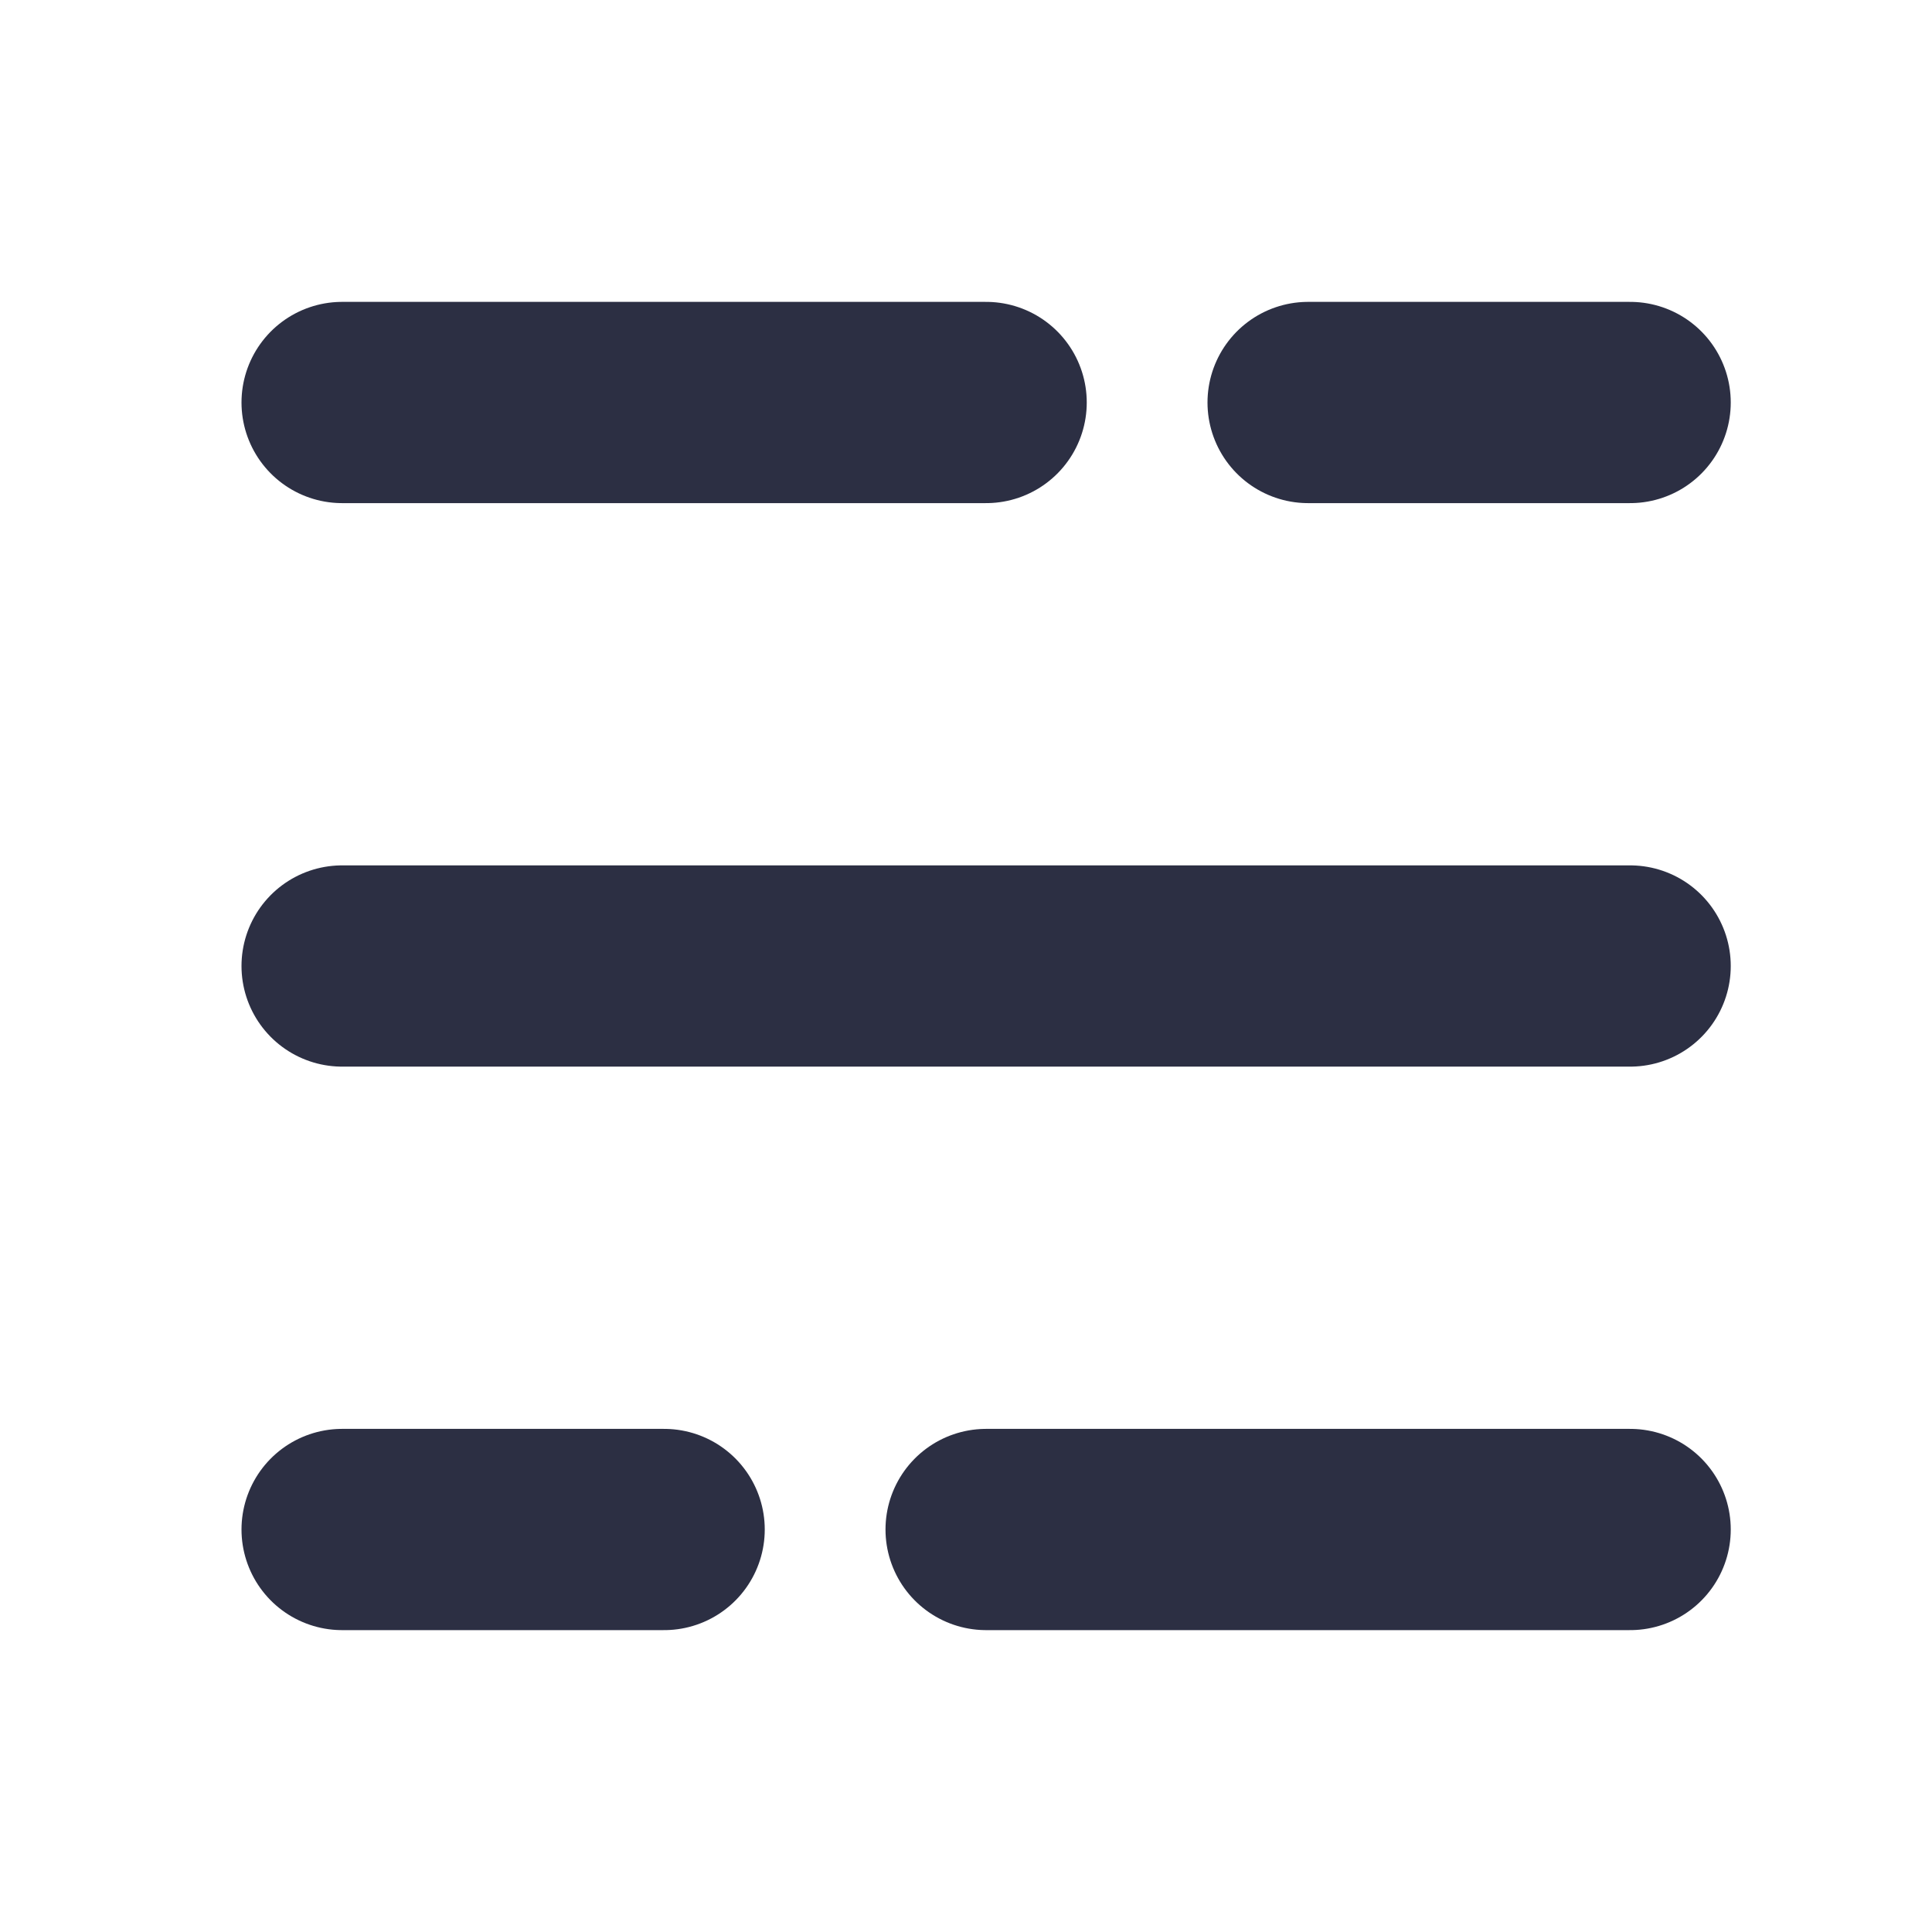
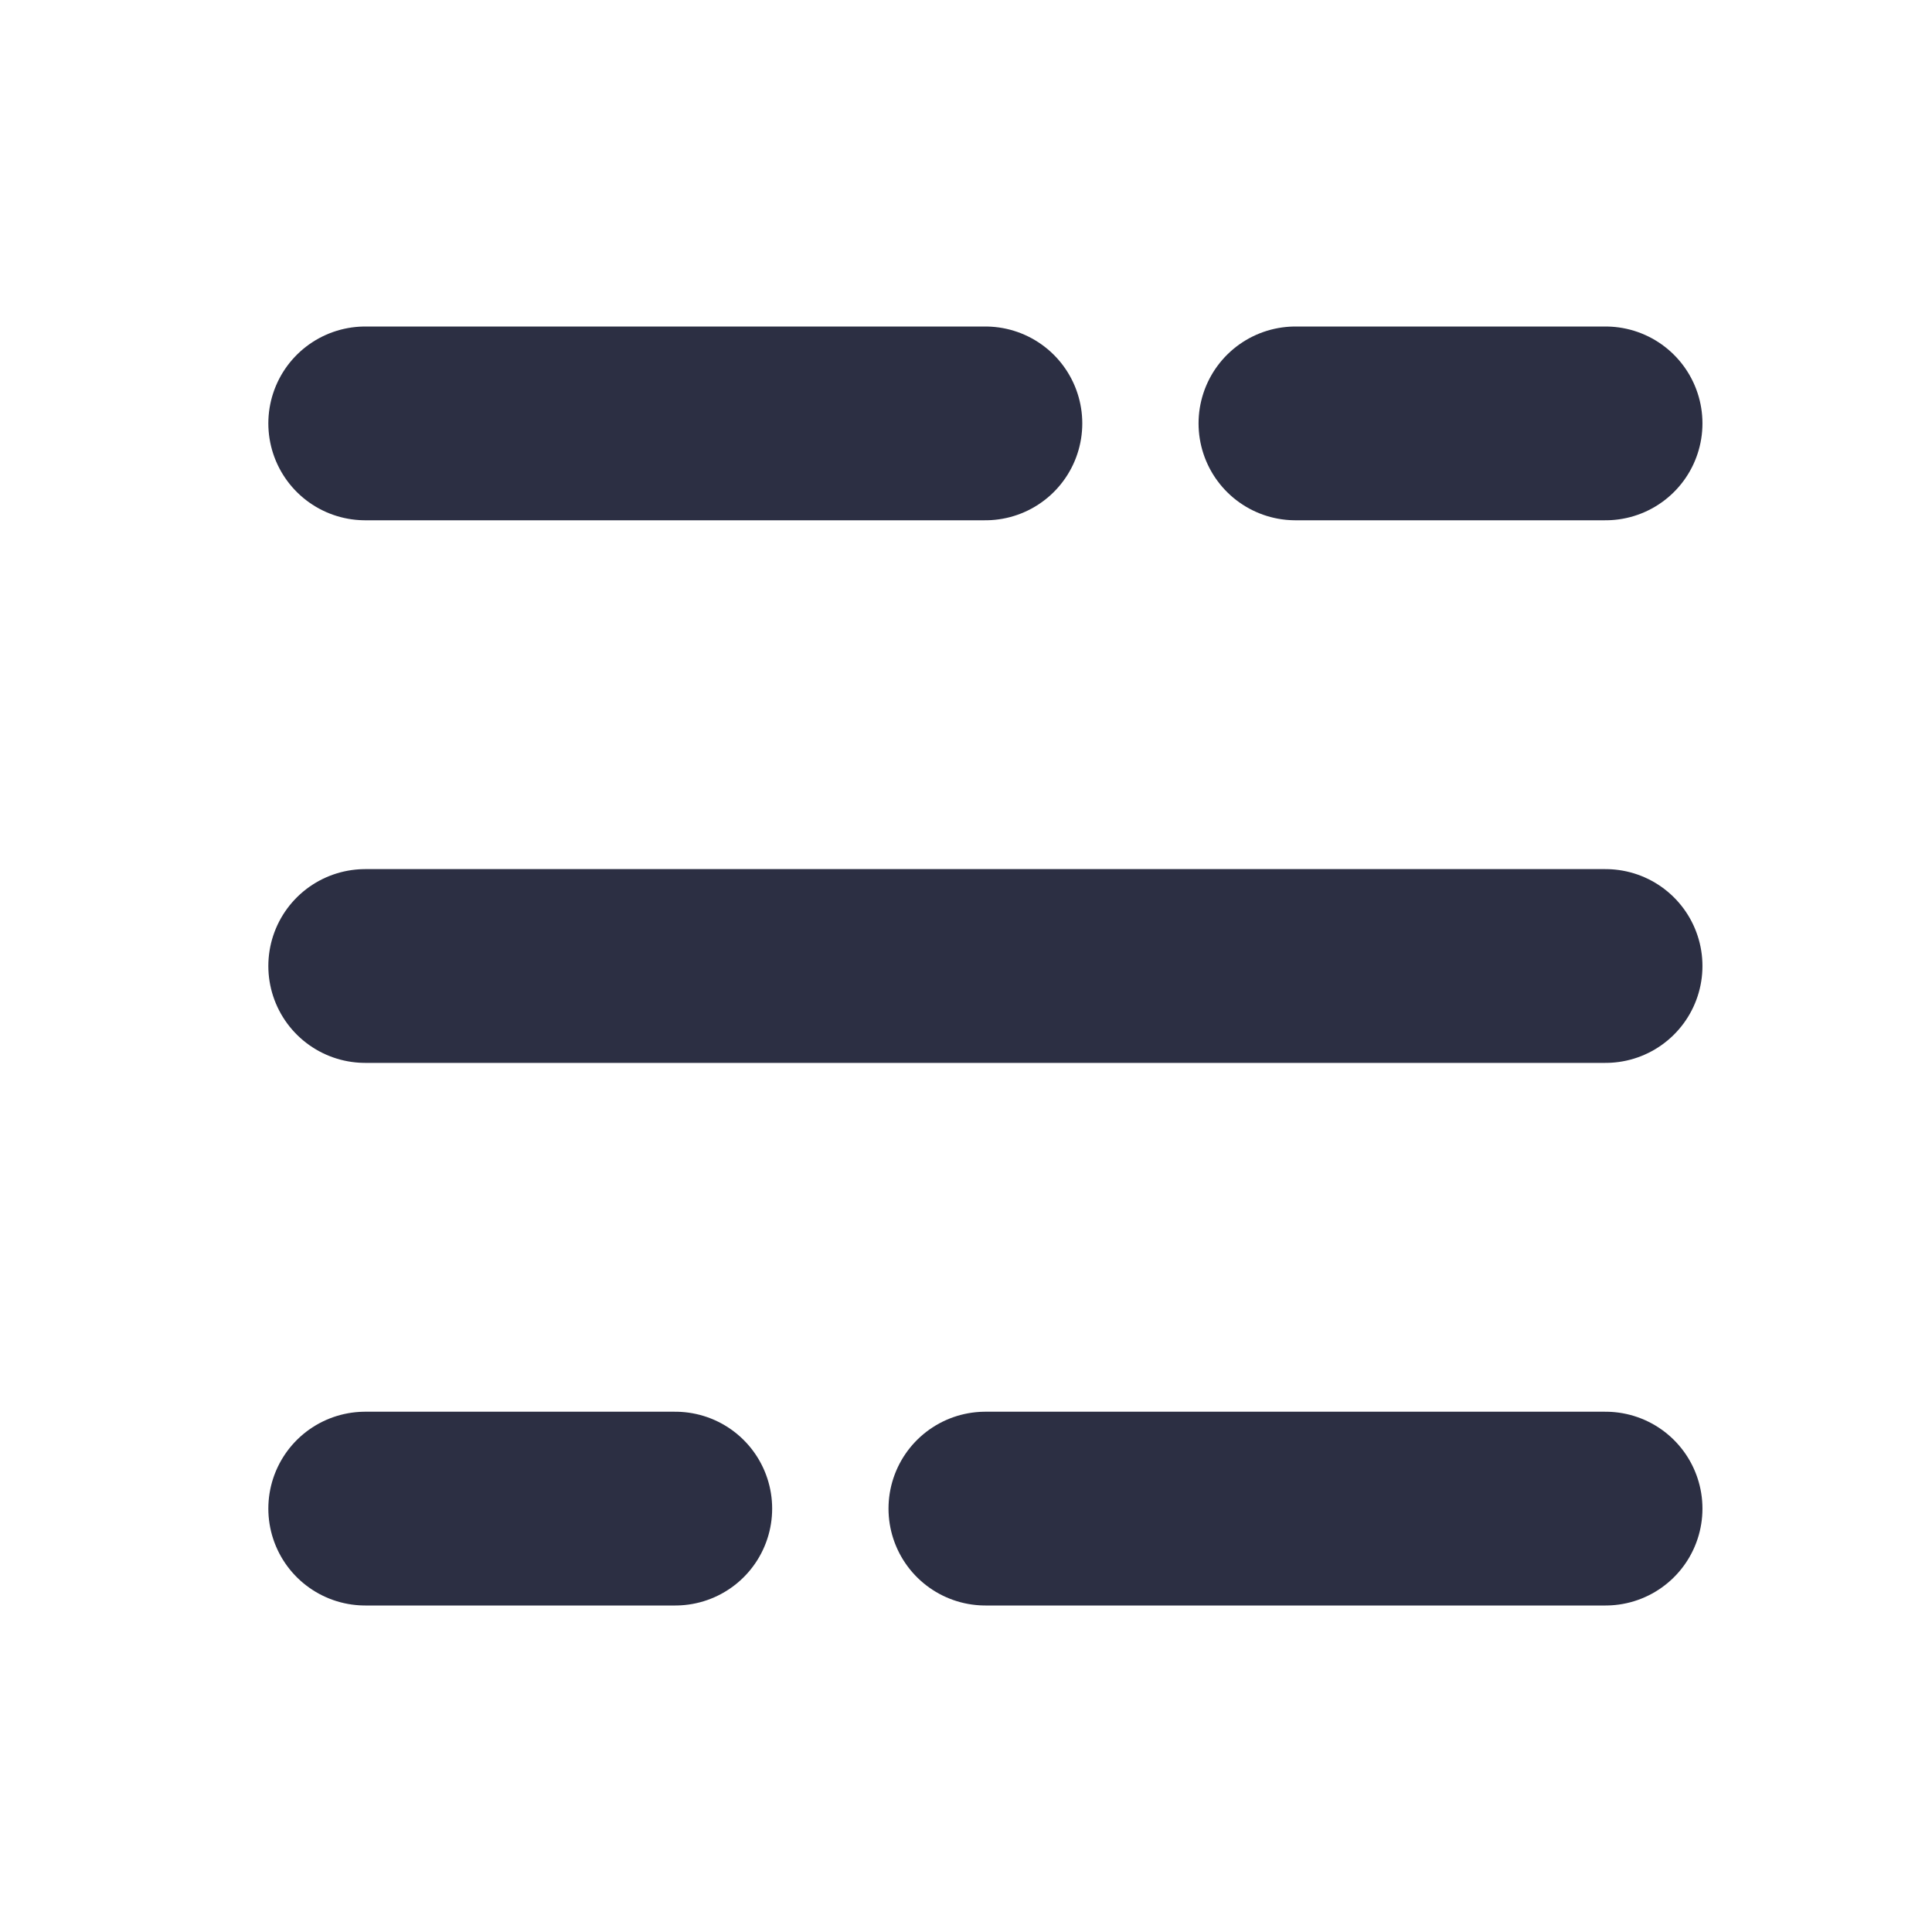
- <svg xmlns="http://www.w3.org/2000/svg" width="26" height="26" viewBox="0 0 24 24" fill="#2c2f43">
-   <path d="M12.25 19H20.25M4.25 19H8.25M4.25 5H12.25M16.25 5H20.25" stroke="#2c2f43" stroke-width="2.5" stroke-linecap="round" stroke-linejoin="round" />
-   <path d="M4.25 12H20.25" stroke="#2c2f43" stroke-width="2.5" stroke-linecap="round" stroke-linejoin="round" />
+ <svg xmlns="http://www.w3.org/2000/svg" width="27" height="27" viewBox="0 0 27 27" fill="none">
+   <path d="M13.771 21.083H22.438ZM5.104 21.083H9.437ZM5.104 5.917H13.771ZM18.104 5.917H22.438Z" fill="#2C2F43" />
+   <path d="M5.104 13.5H22.438Z" fill="#2C2F43" />
+   <path d="M13.771 21.083H22.438M5.104 21.083H9.437M5.104 5.917H13.771M18.104 5.917H22.438M5.104 13.5H22.438" stroke="#2C2F43" stroke-width="2.708" stroke-linecap="round" stroke-linejoin="round" />
</svg>
